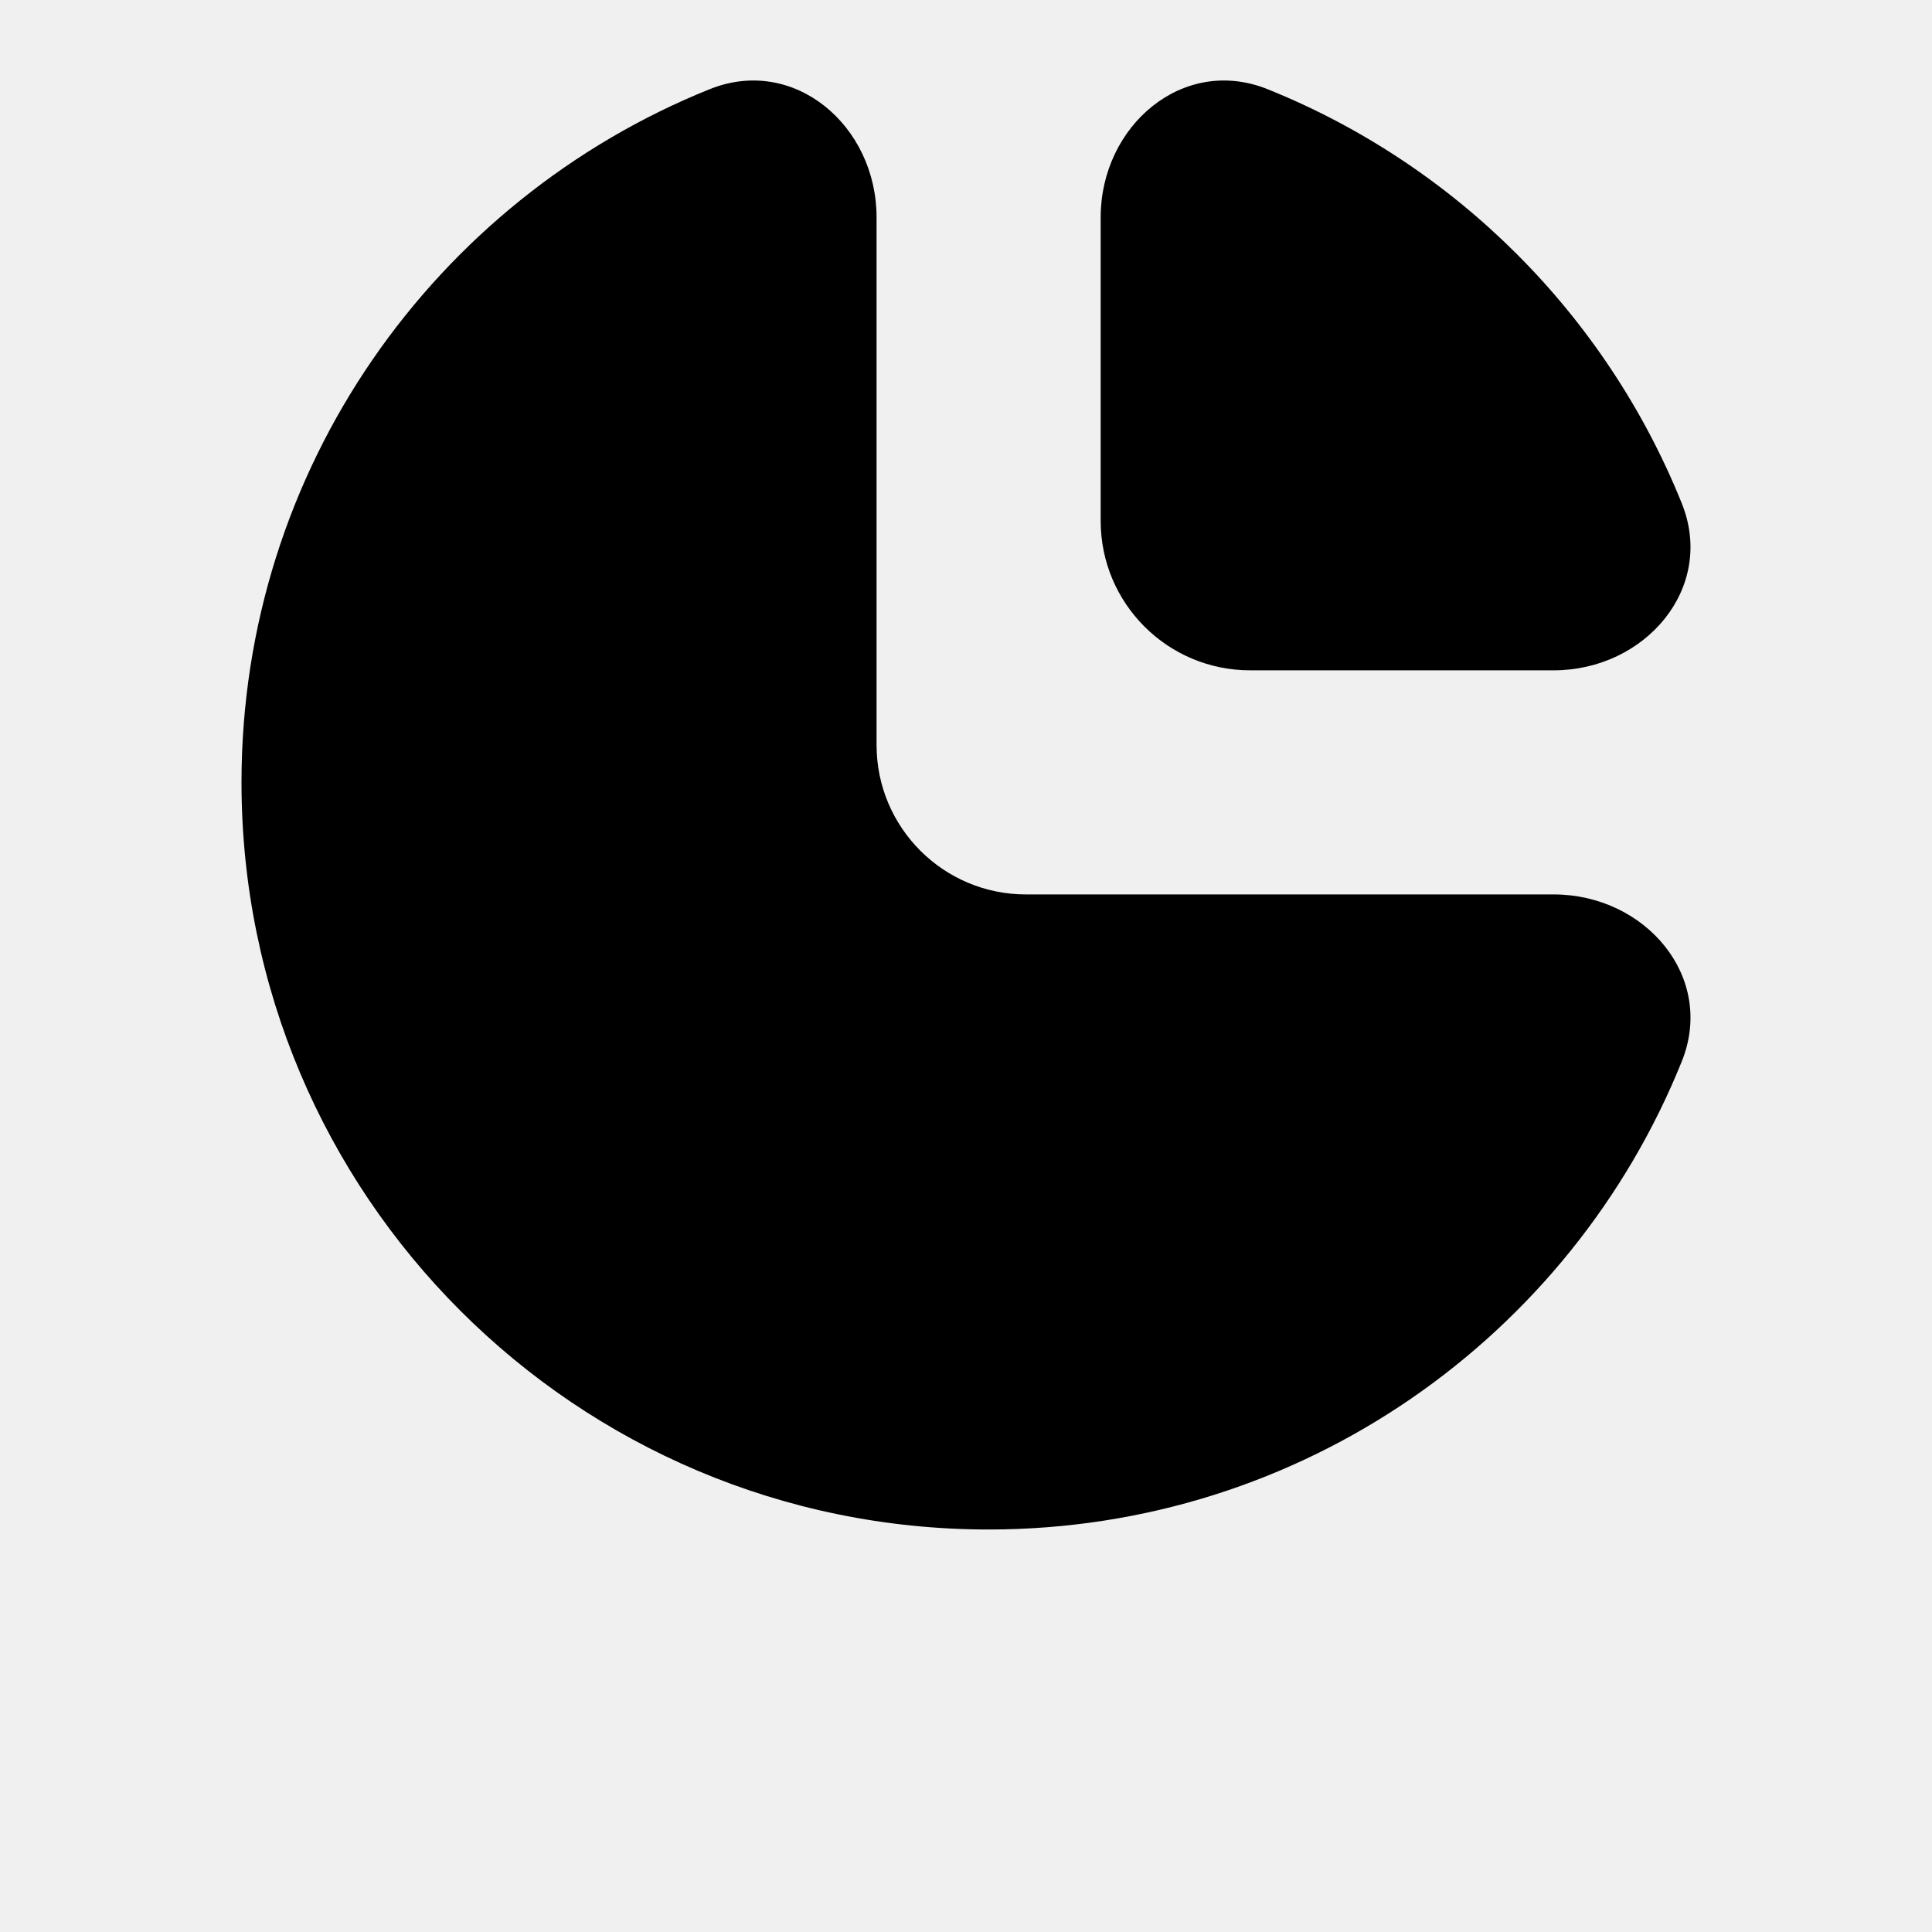
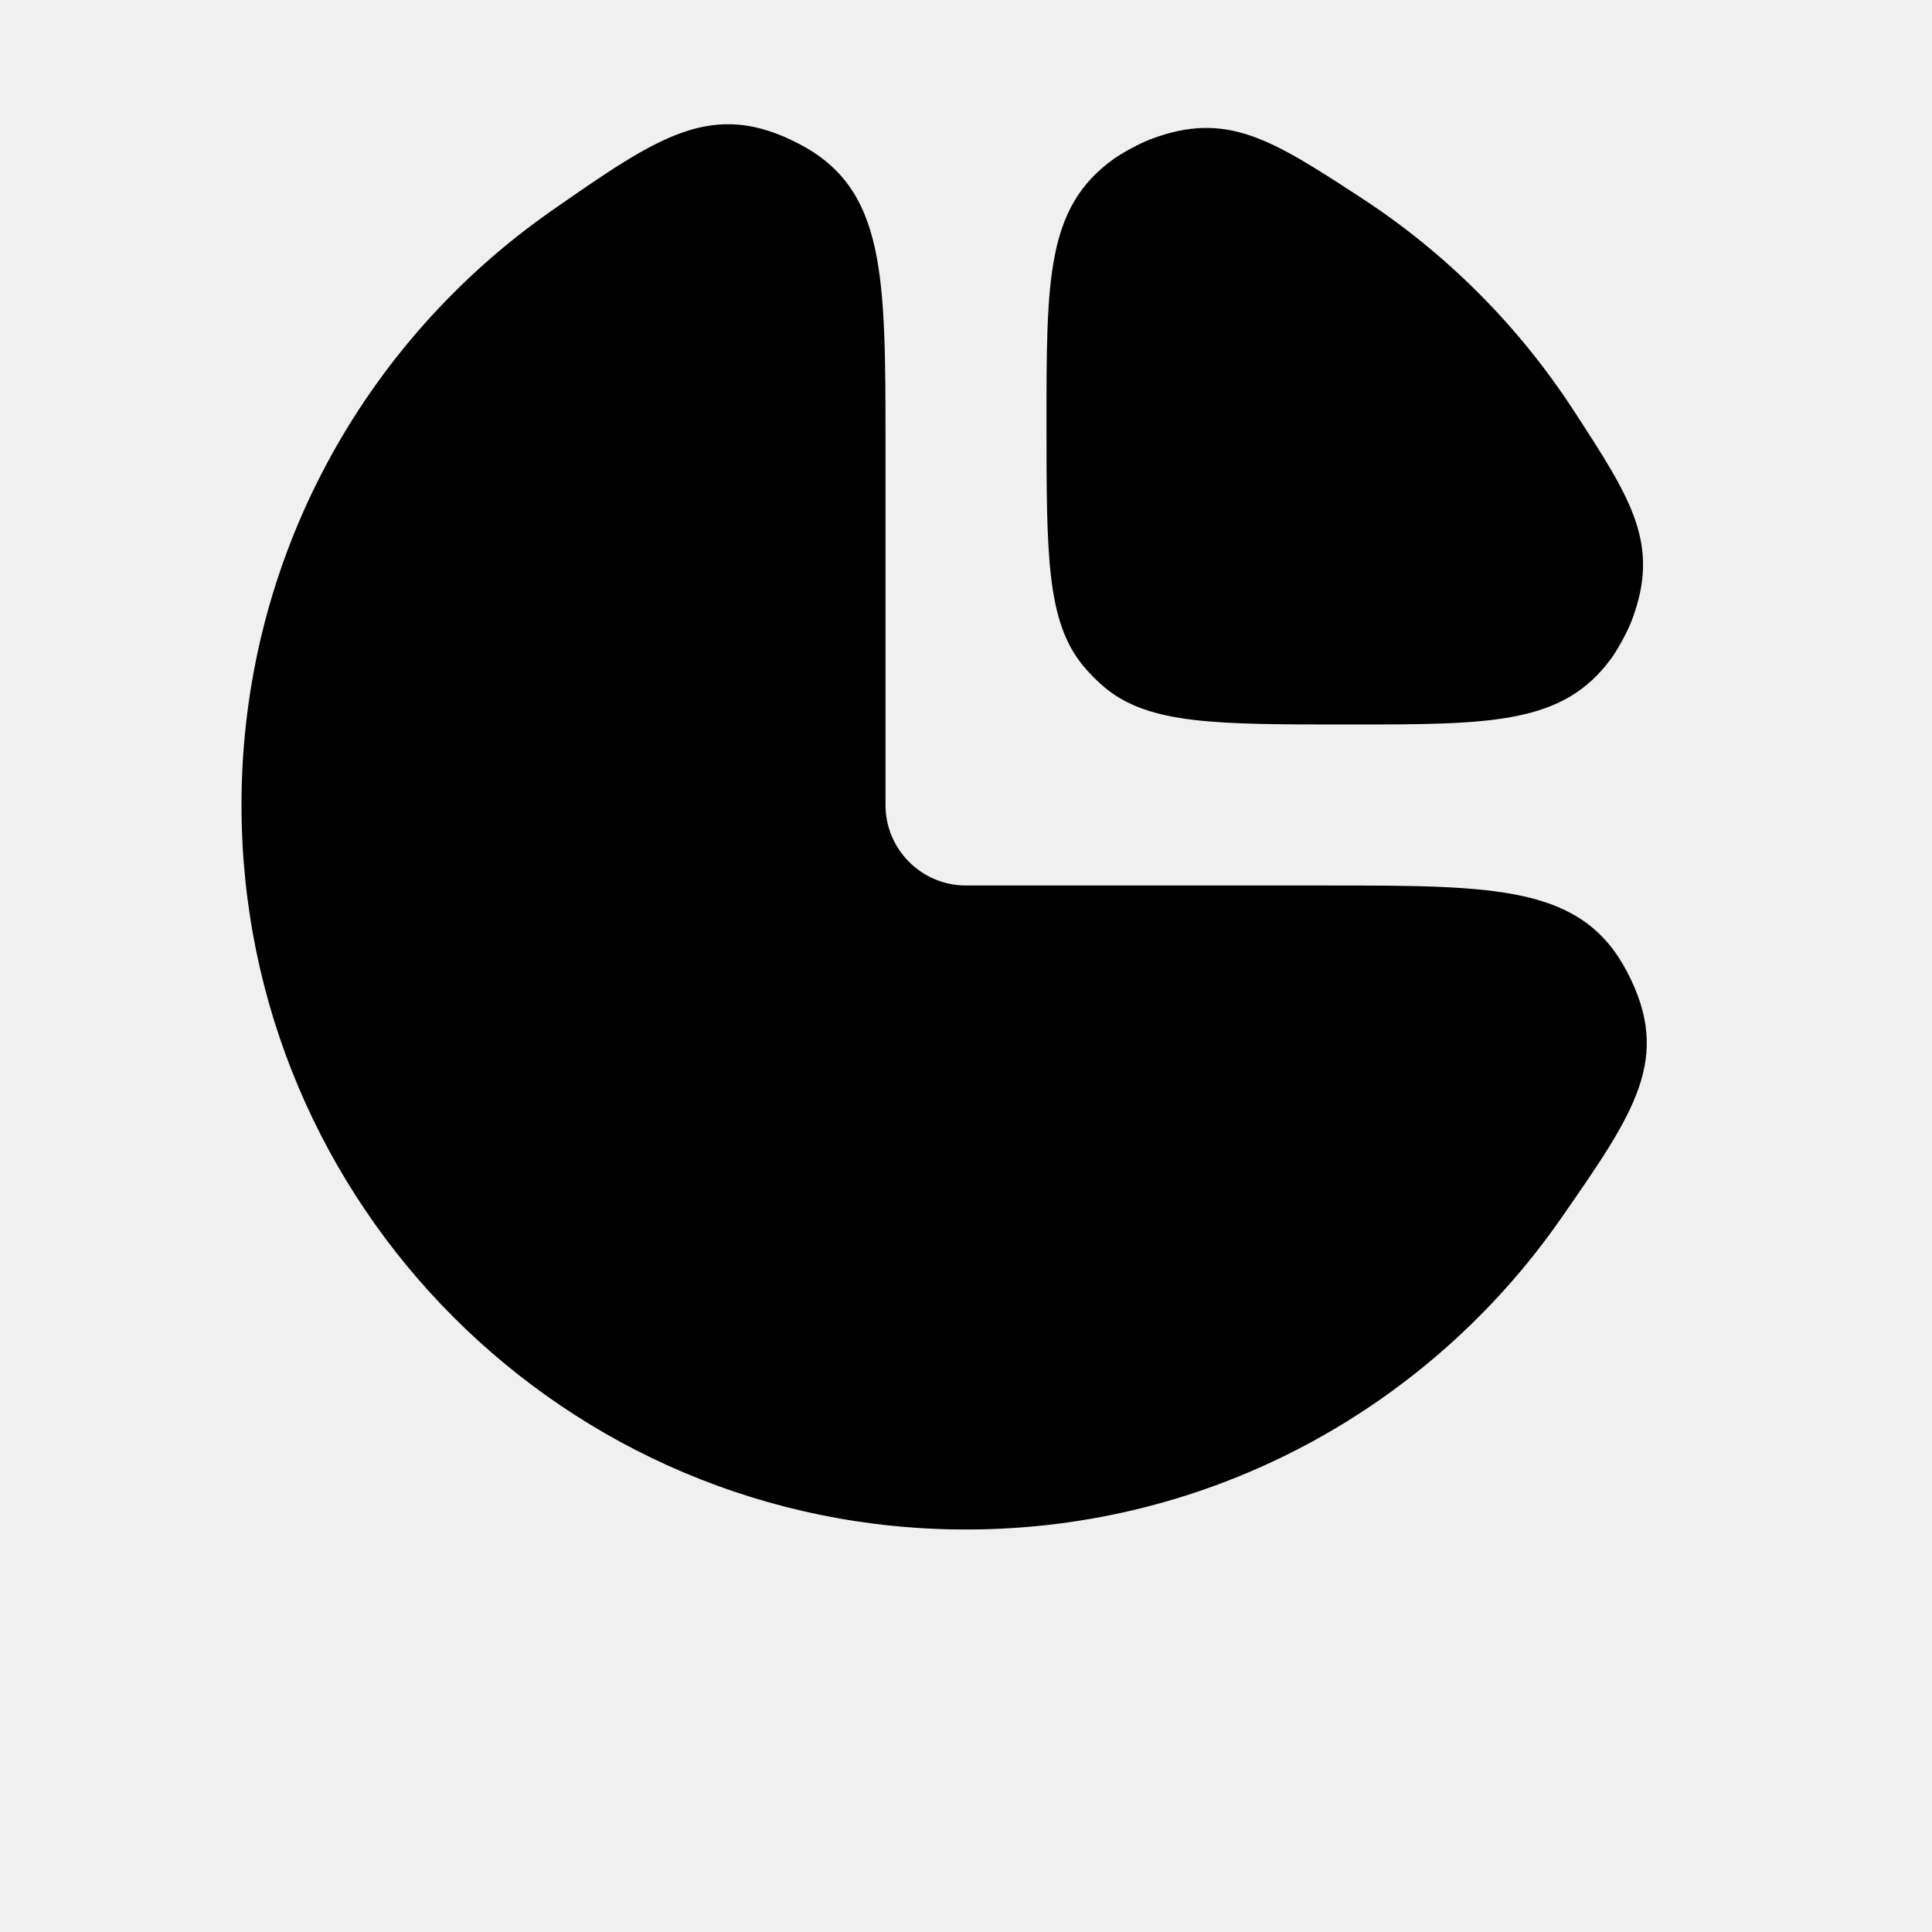
<svg xmlns="http://www.w3.org/2000/svg" width="24" height="24" viewBox="0 0 24 24" fill="none">
-   <path d="M10.889 9.255C10.889 10.28 11.72 11.111 12.745 11.111H19.301C20.436 11.111 21.316 12.134 20.891 13.187C19.518 16.595 16.18 19 12.281 19C7.155 19 3 14.845 3 9.719C3 5.82 5.405 2.482 8.813 1.109C9.866 0.684 10.889 1.564 10.889 2.699V9.255ZM13.673 2.699C13.673 1.564 14.696 0.684 15.749 1.109C18.085 2.05 19.95 3.915 20.891 6.251C21.316 7.304 20.436 8.327 19.301 8.327H15.529C14.504 8.327 13.673 7.496 13.673 6.471V2.699Z" fill="black" />
+   <g clip-path="url(#clip0_3019_192)">
+     <path d="M11 10C11 10.552 11.448 11 12 11H16.477C18.594 11 19.652 11 20.213 12.074C20.774 13.149 20.312 13.812 19.389 15.139C17.763 17.473 15.06 19 12 19C7.029 19 3 14.971 3 10C3 6.94 4.527 4.237 6.862 2.611C8.188 1.688 8.851 1.226 9.926 1.787C11 2.347 11 3.406 11 5.523V10ZM13 5.247C13 3.47 13 2.582 13.823 1.983C13.935 1.901 14.159 1.78 14.289 1.731C15.24 1.369 15.796 1.732 16.909 2.457C17.96 3.142 18.858 4.04 19.543 5.091C20.268 6.204 20.631 6.76 20.269 7.711C20.22 7.841 20.099 8.065 20.017 8.177C19.418 9 18.53 9 16.753 9V9C15.106 9 14.283 9 13.729 8.545C13.63 8.462 13.538 8.371 13.455 8.27C13 7.717 13 6.894 13 5.247V5.247Z" fill="black" />
+   </g>
+   <defs>
+     <clipPath id="clip0_3019_192">
+       <rect width="24" height="24" fill="white" />
+     </clipPath>
+   </defs>
</svg>
